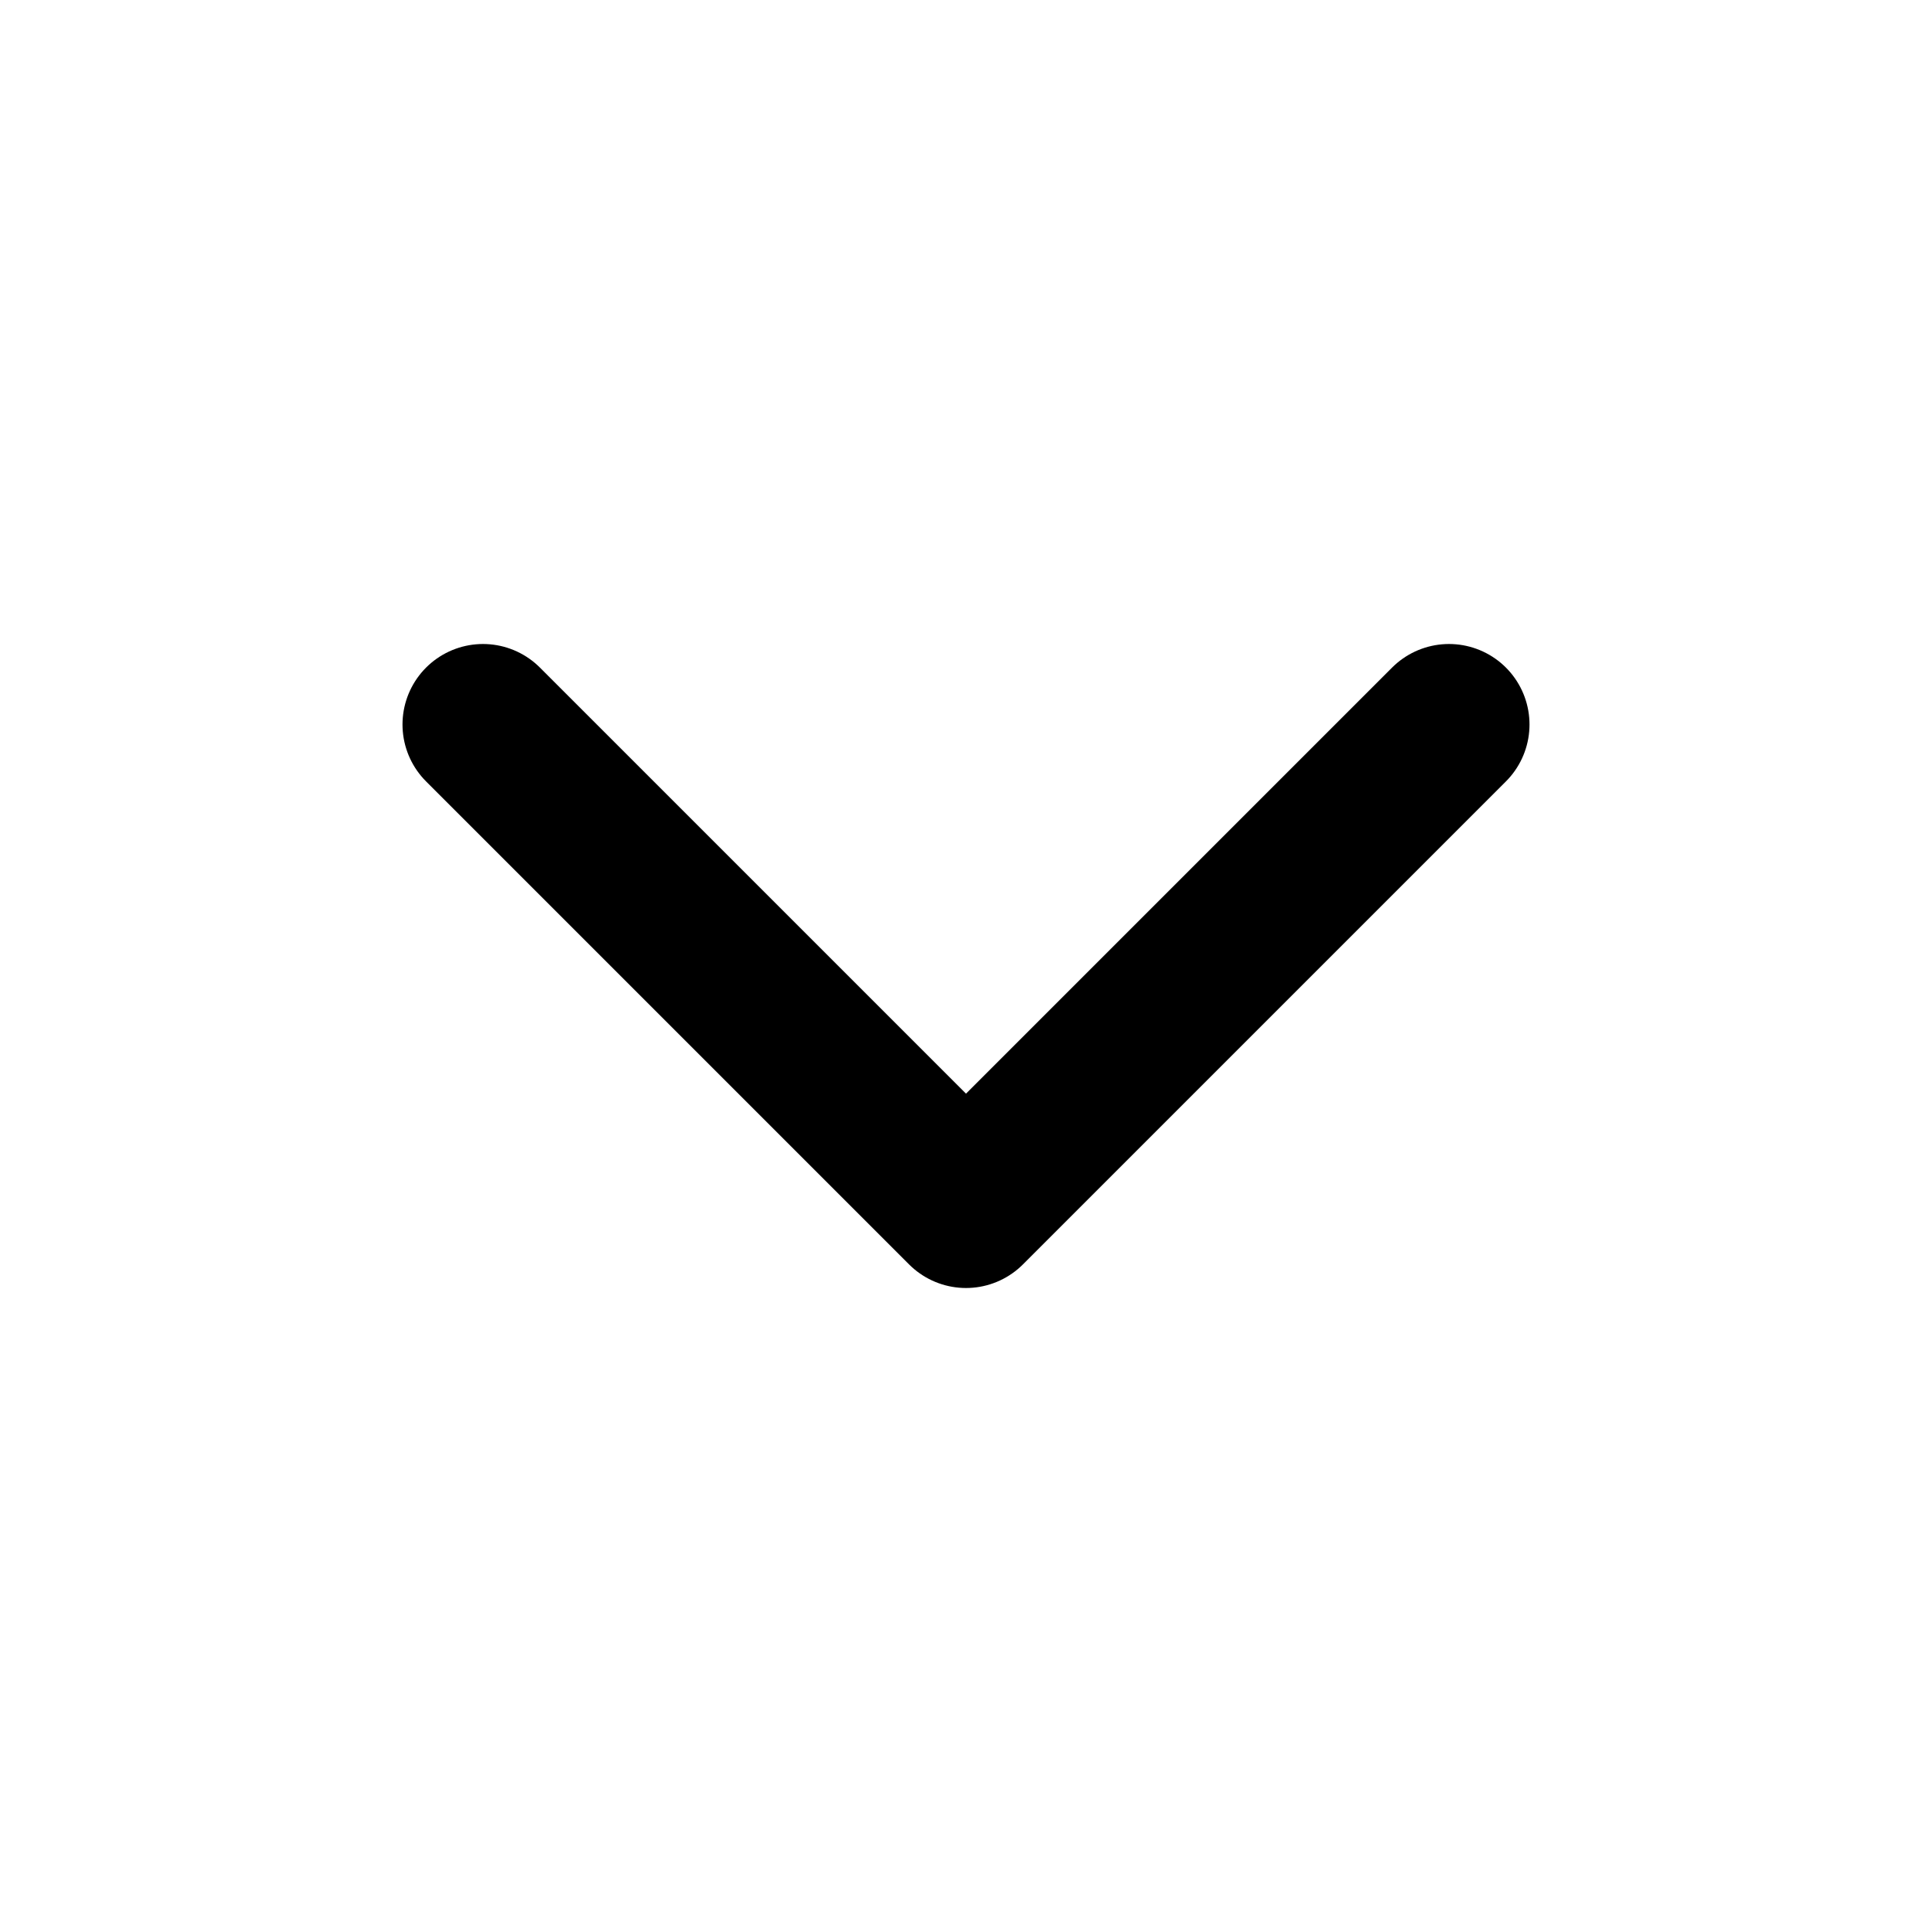
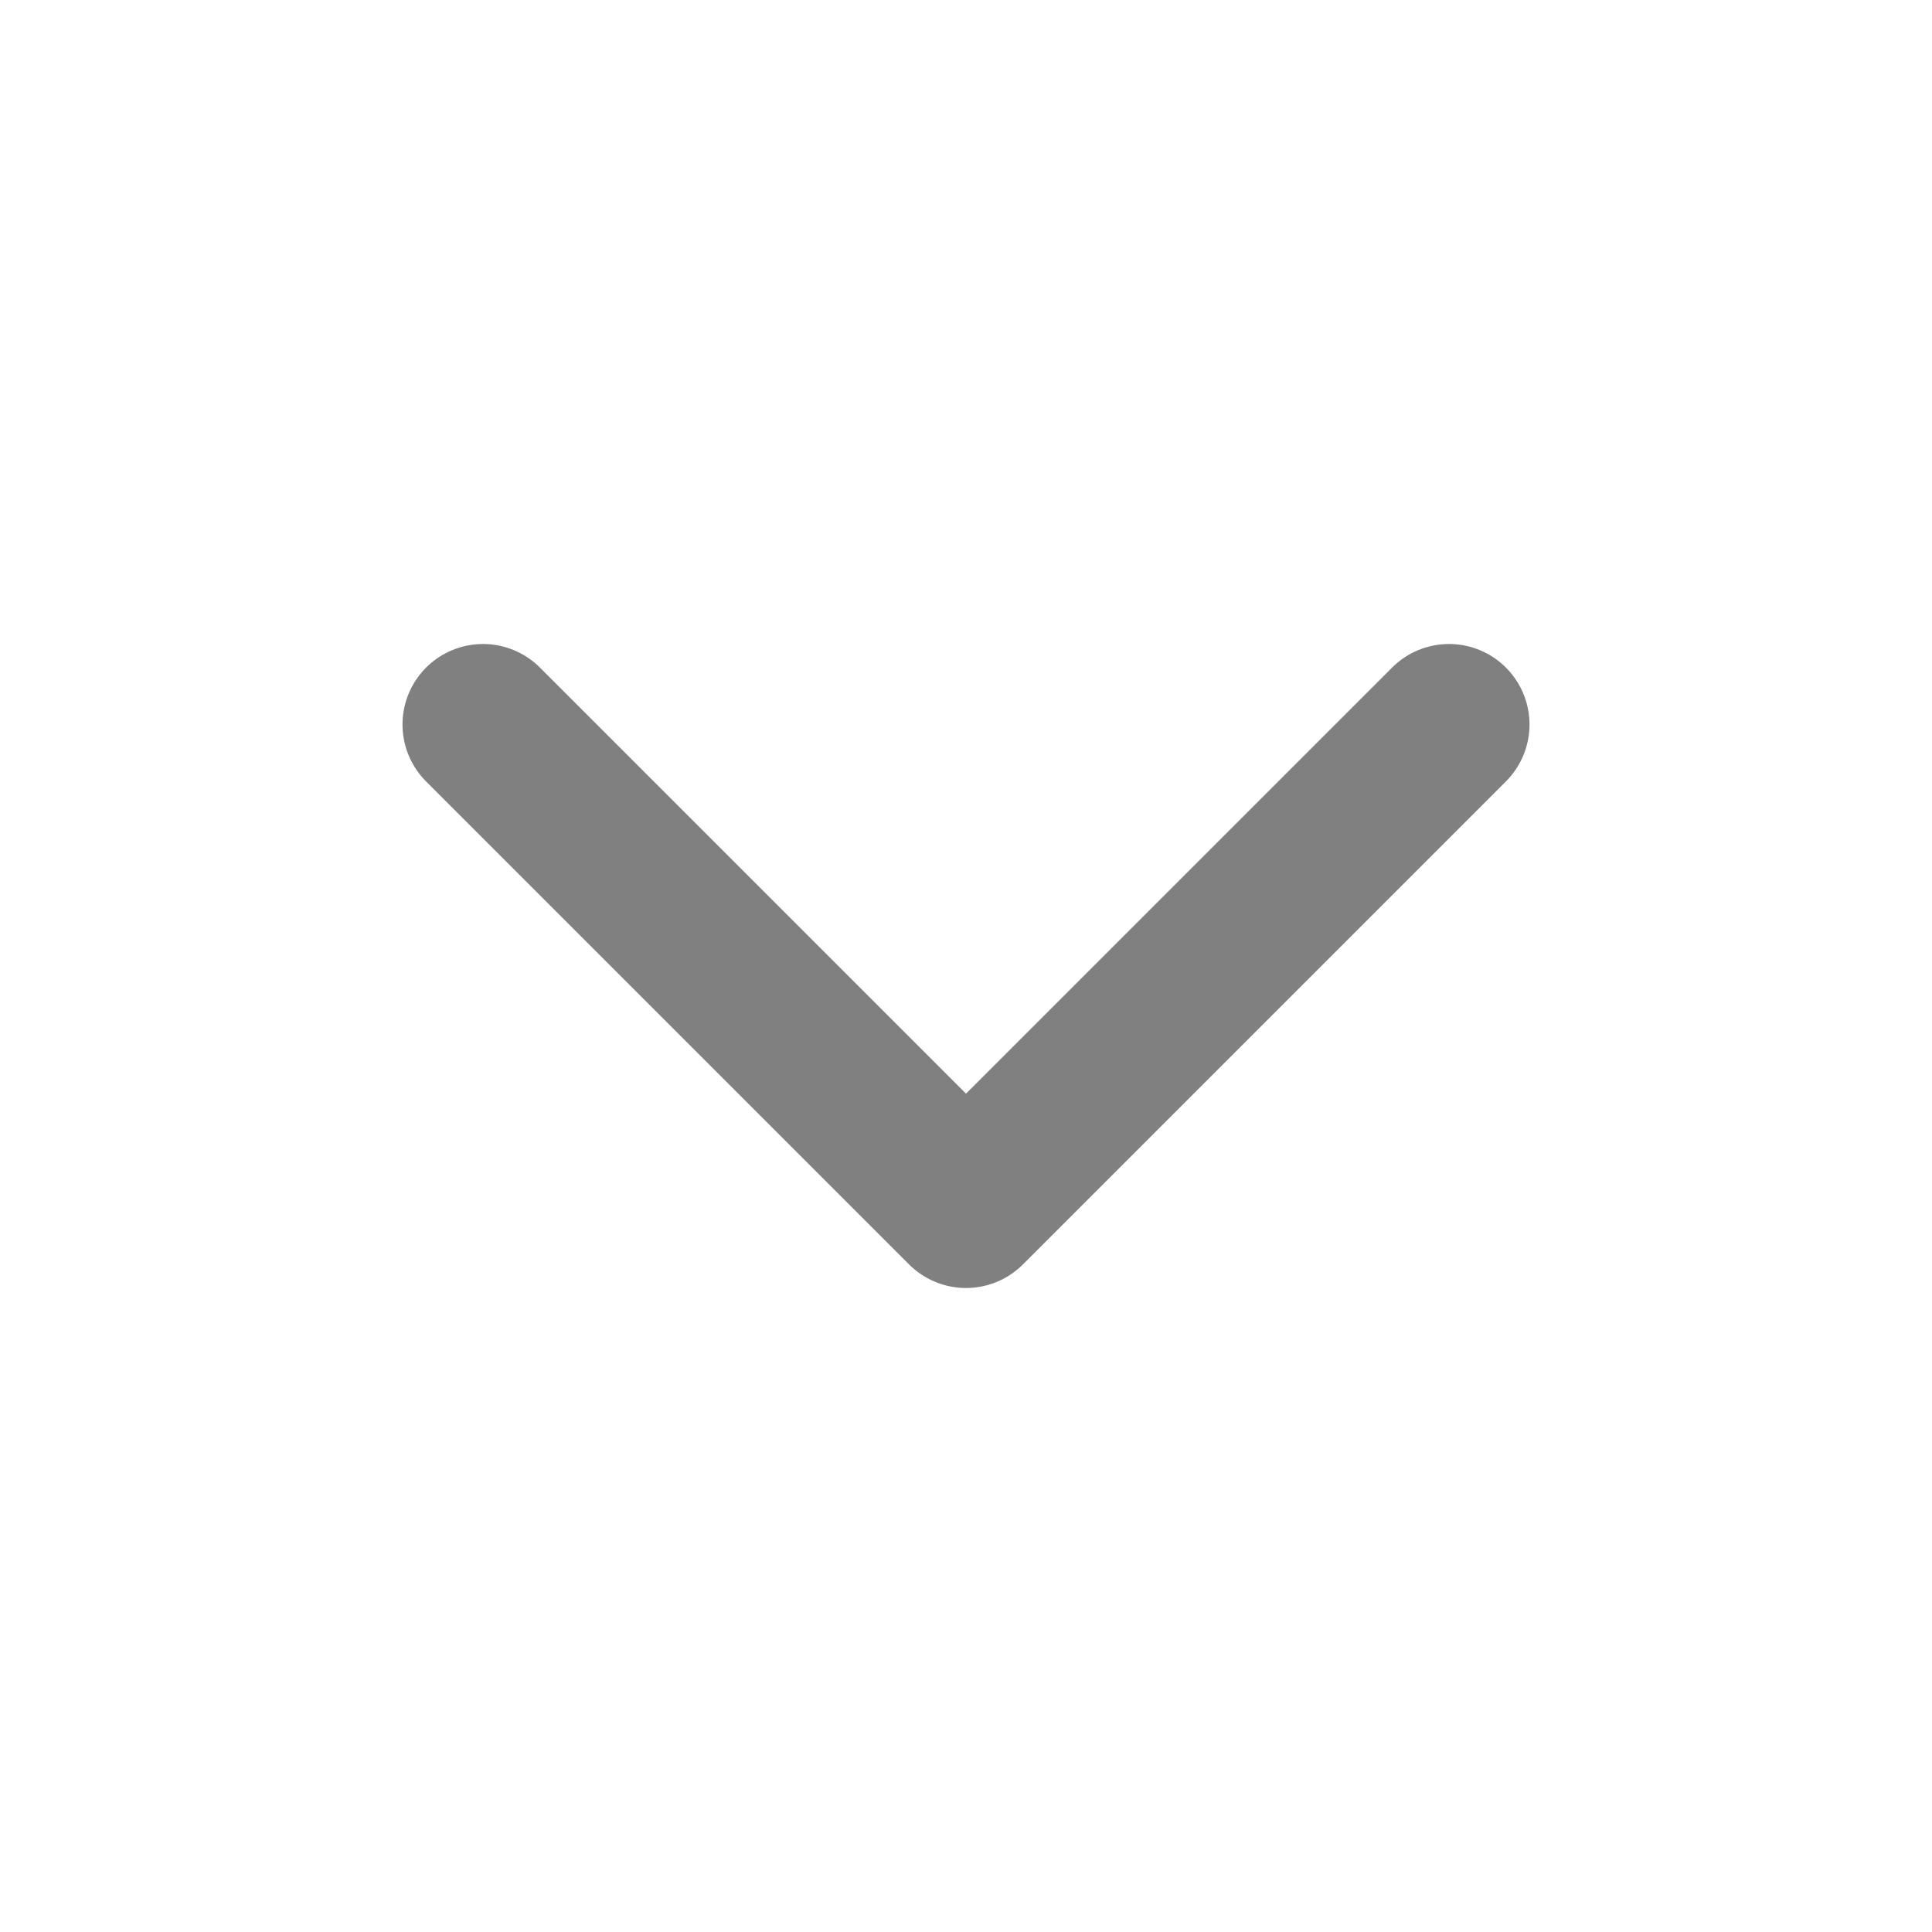
- <svg xmlns="http://www.w3.org/2000/svg" class="icon icon-tabler icon-tabler-chevron-down" width="24" height="24" viewBox="0 0 24 24" stroke-width="2" stroke="currentColor" fill="none" stroke-linecap="round" stroke-linejoin="round">
+ <svg xmlns="http://www.w3.org/2000/svg" class="icon icon-tabler icon-tabler-chevron-down" width="24" height="24" viewBox="0 0 24 24" stroke-width="2" stroke="grey" fill="none" stroke-linecap="round" stroke-linejoin="round">
  <path stroke="none" d="M0 0h24v24H0z" fill="none" />
  <path d="M6 9l6 6l6 -6" />
</svg>
